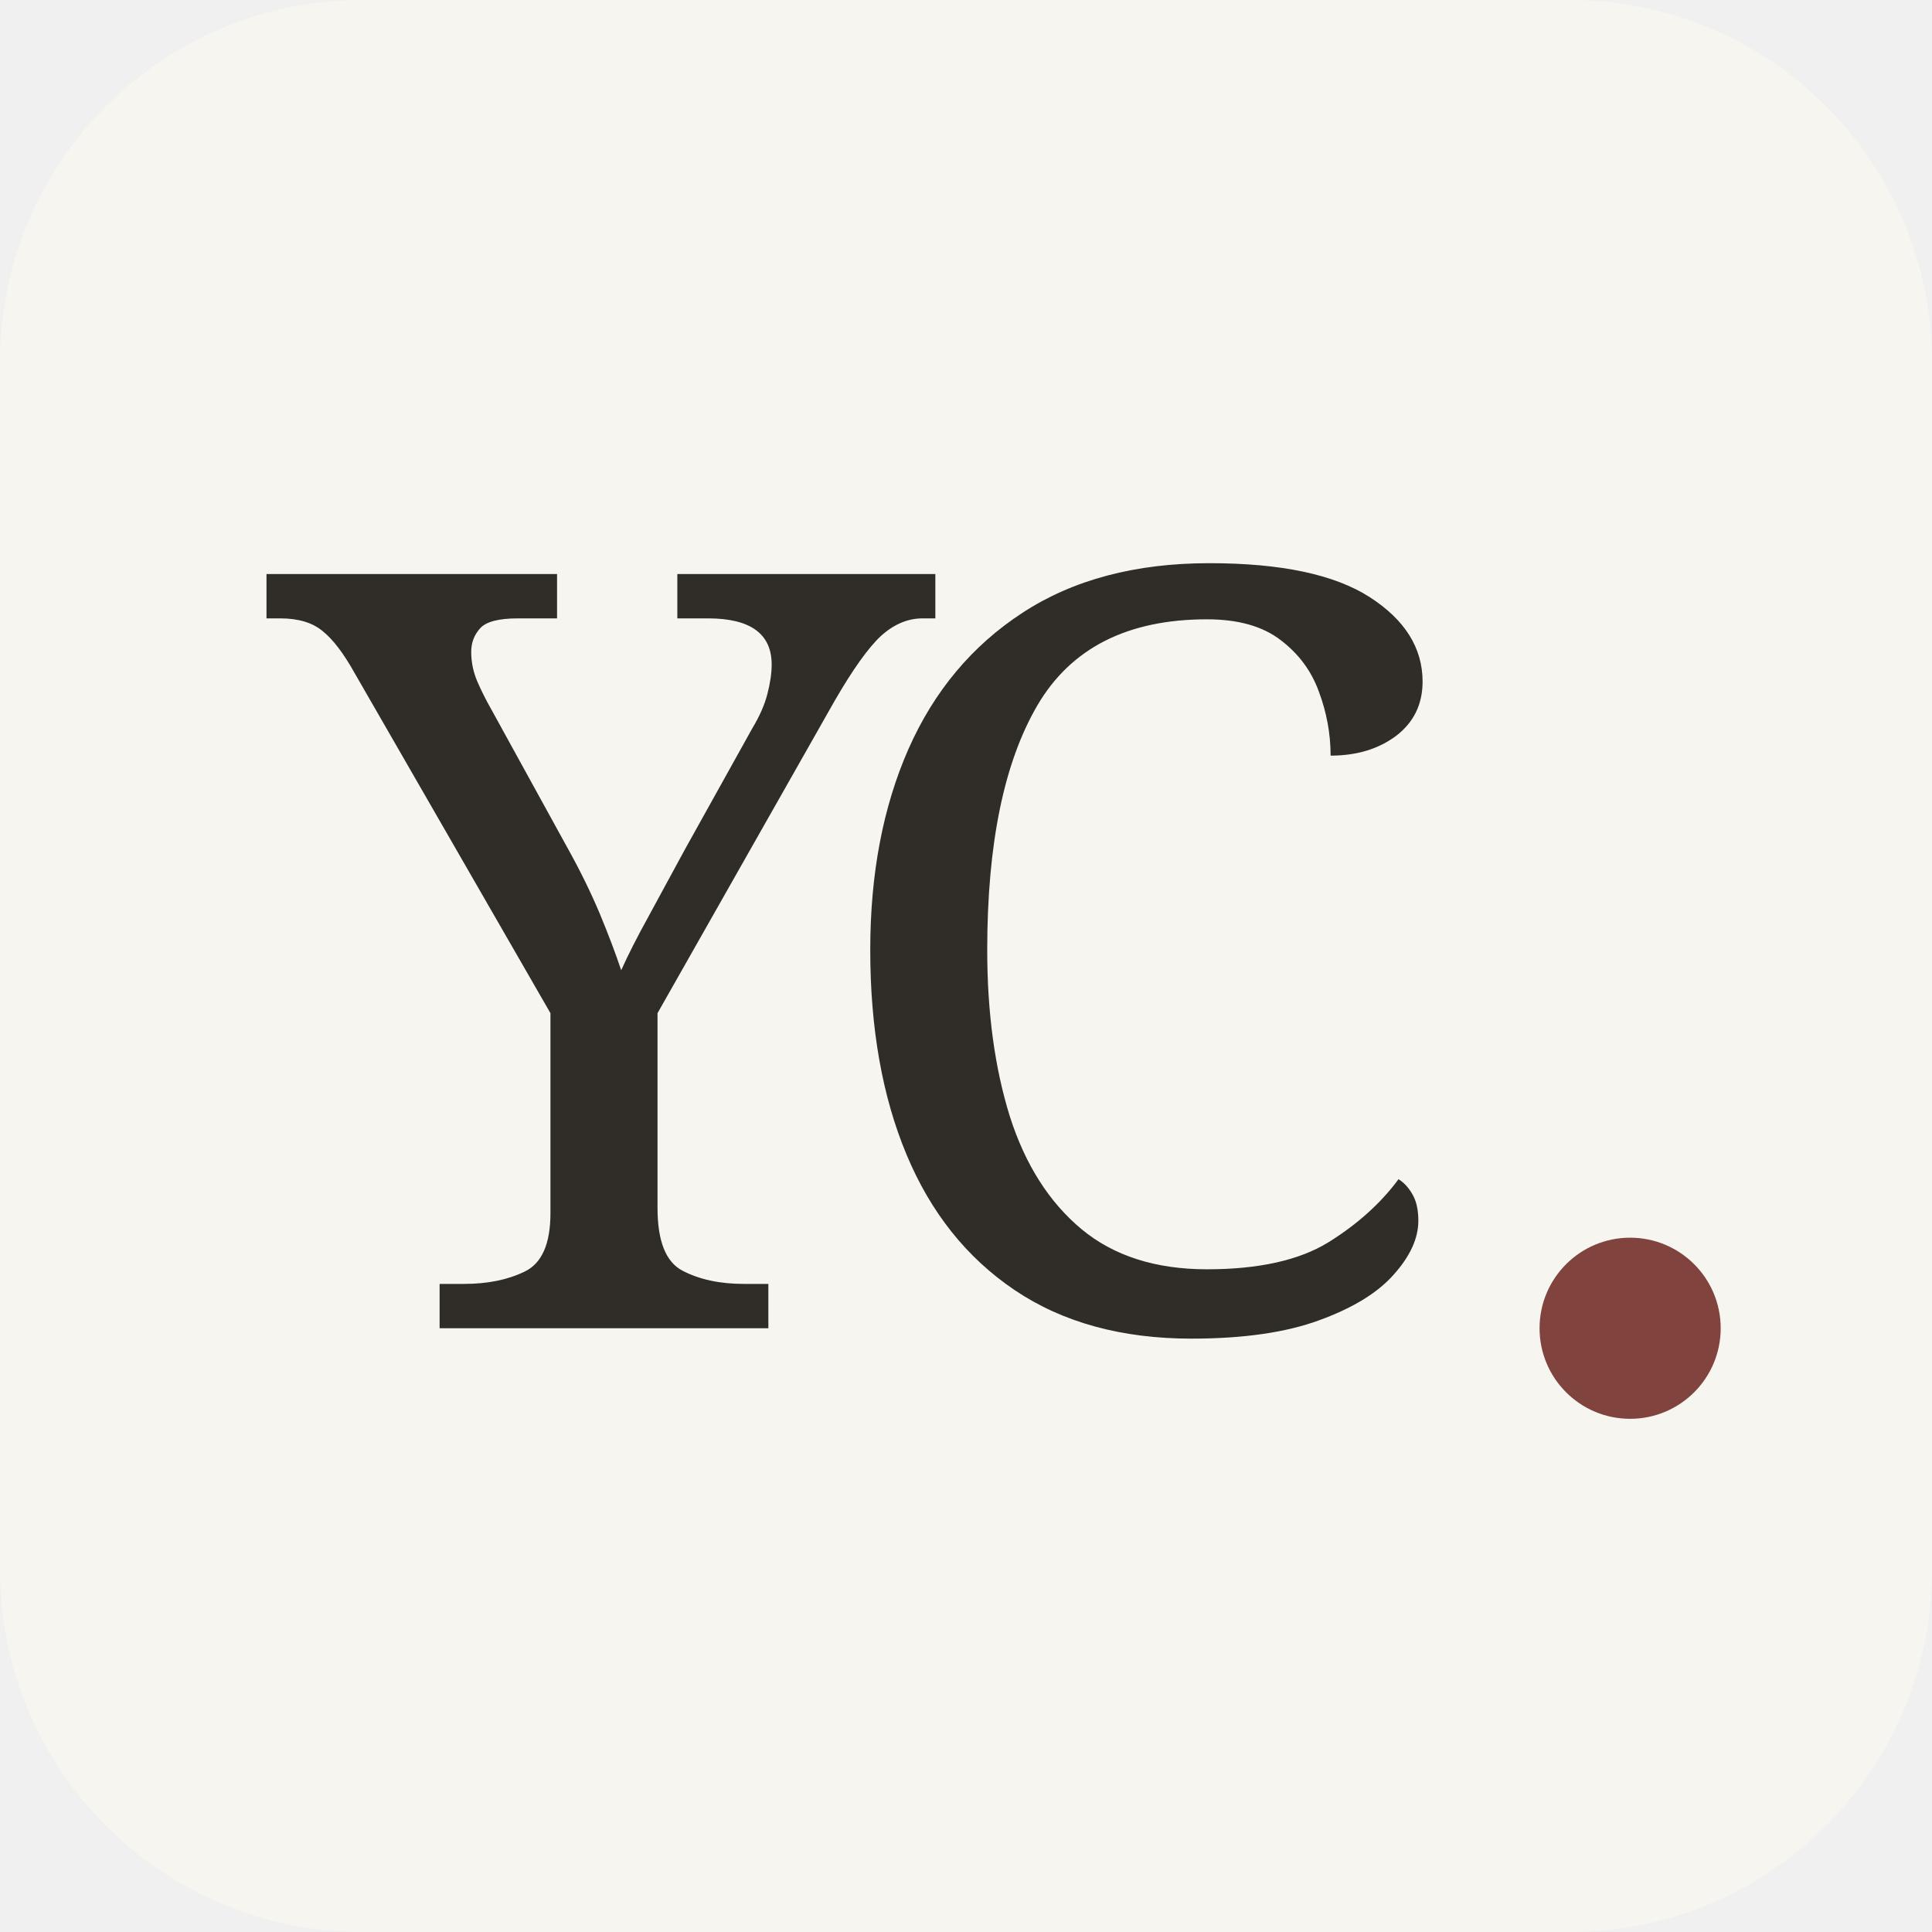
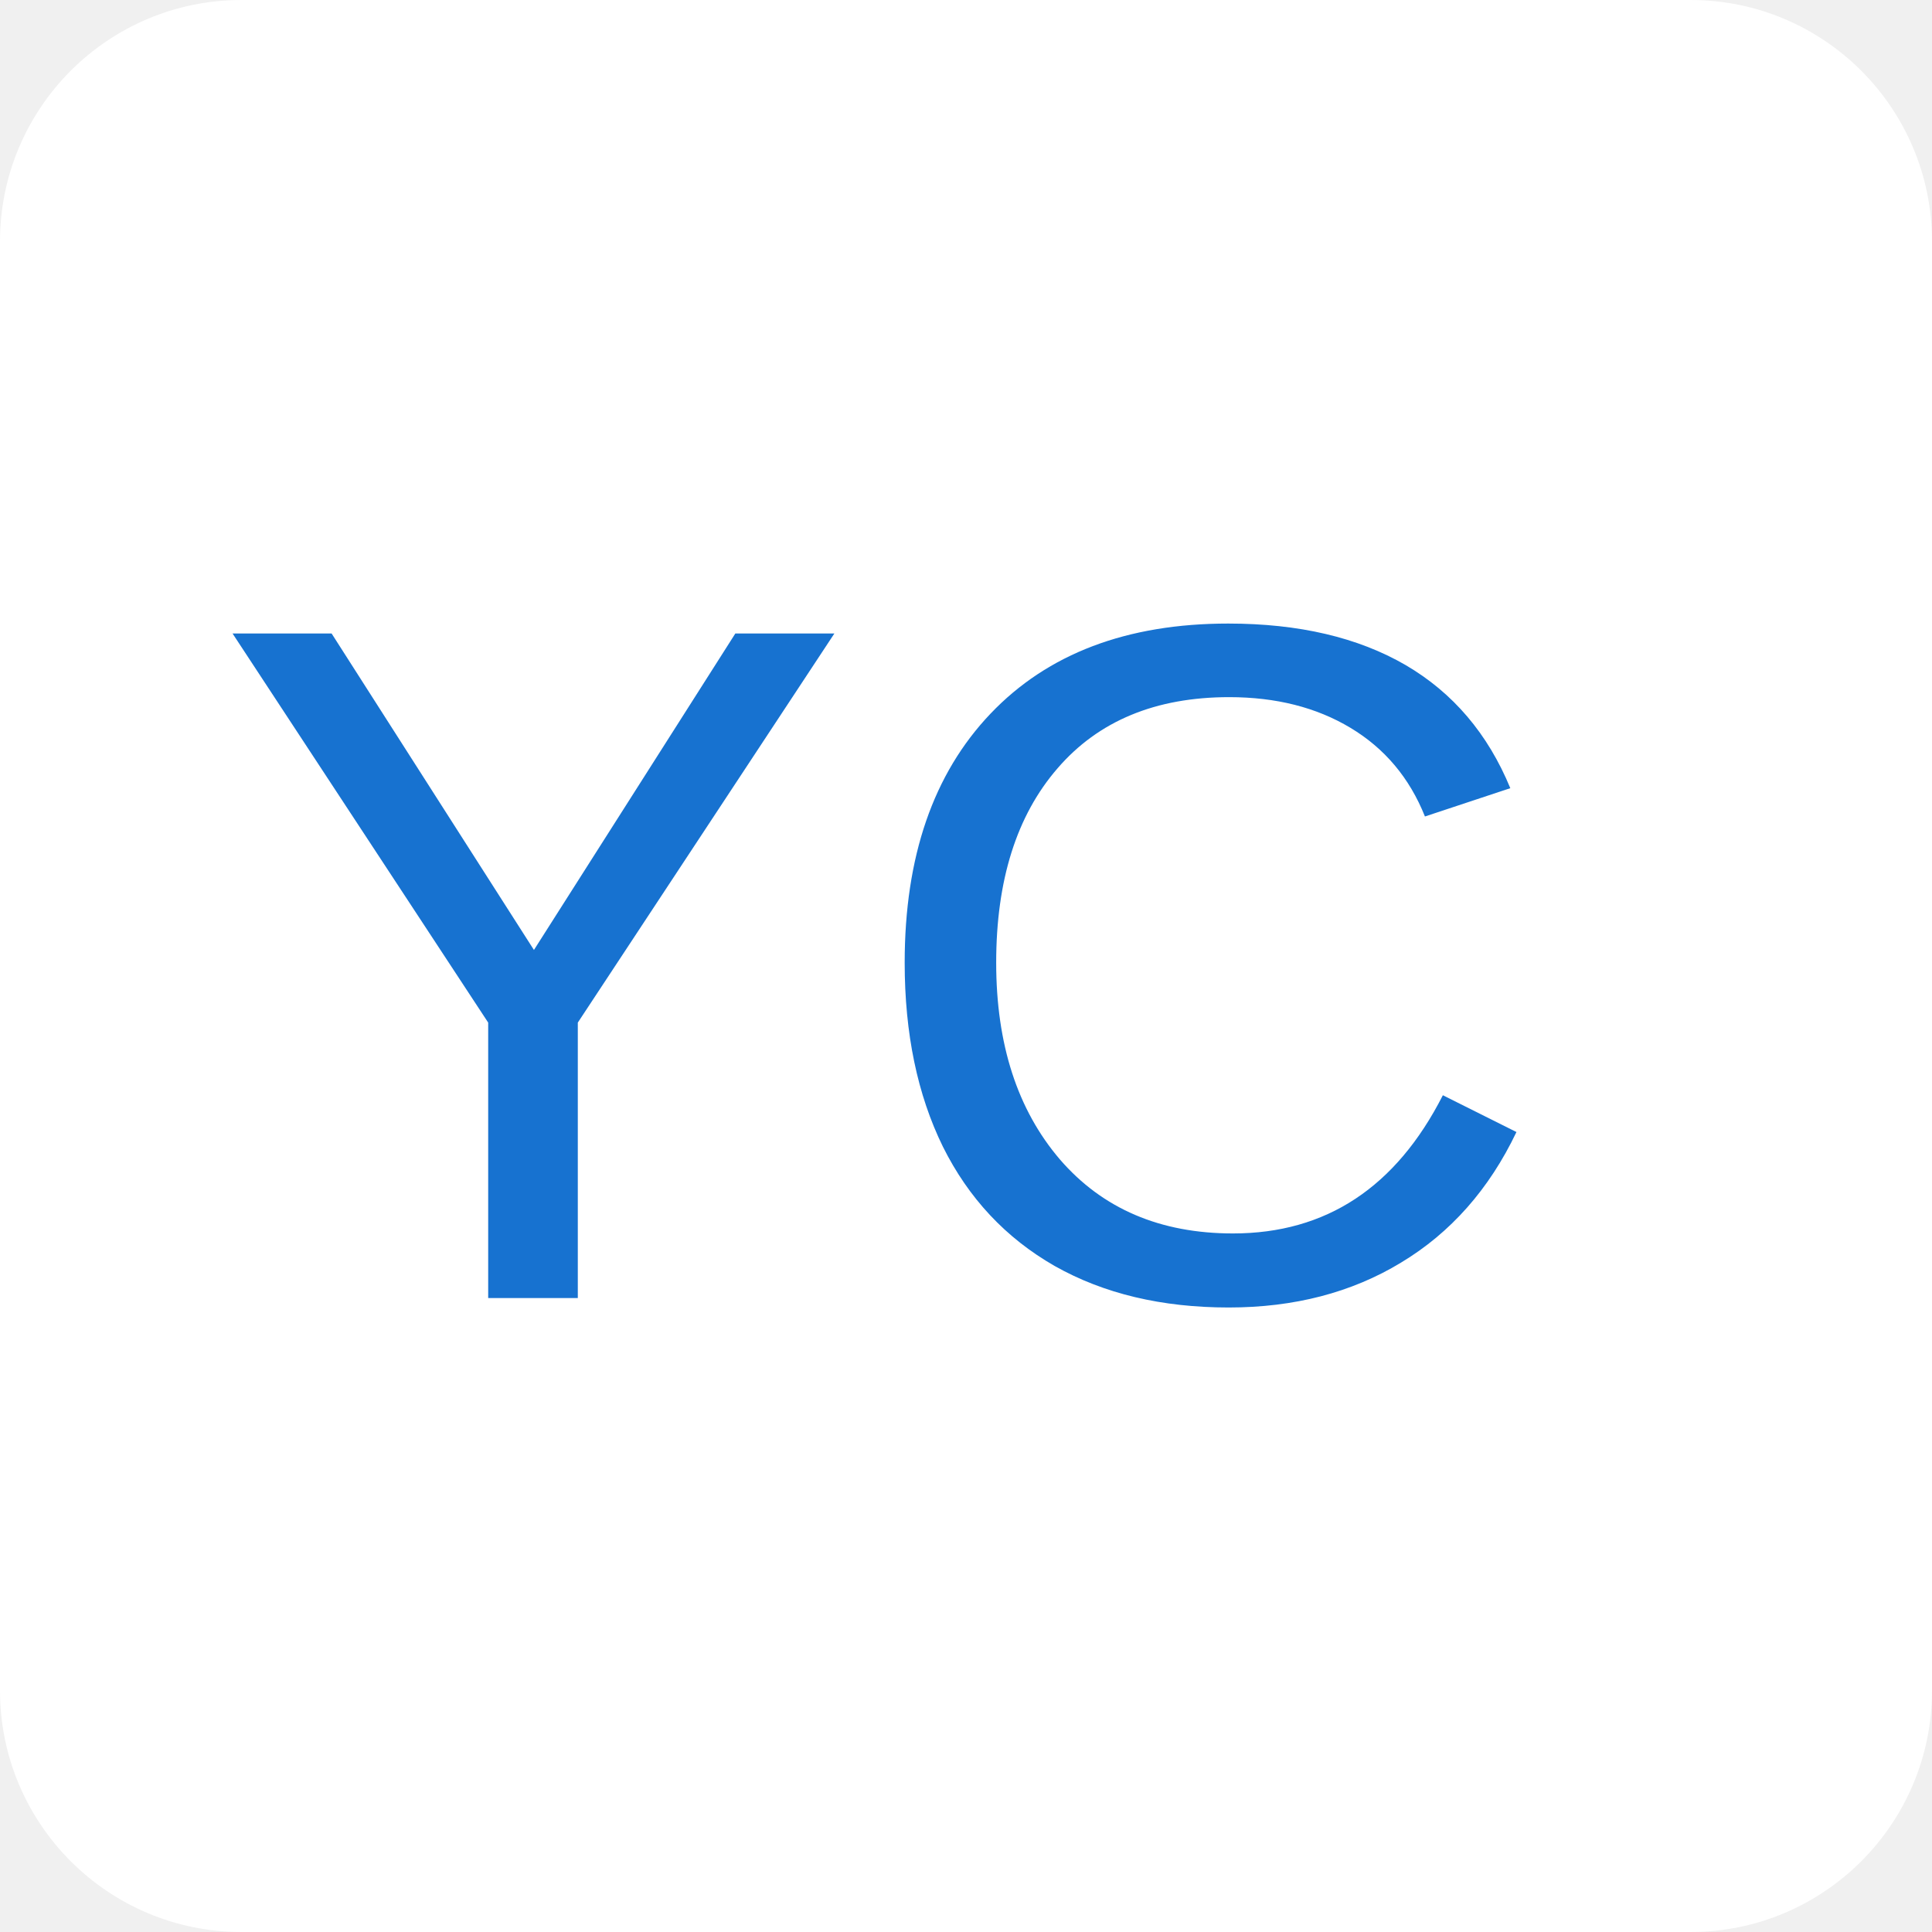
<svg xmlns="http://www.w3.org/2000/svg" viewBox="0 0 64 64">
-   <rect width="64" height="64" rx="12" fill="#f7f5f0" />
-   <text x="9" y="44" font-family="Georgia,serif" font-size="35" letter-spacing="-3" fill="#302d28">YC</text>
-   <circle cx="54" cy="44" r="3" fill="#80433e" />
+   <rect width="64" height="64" rx="8" fill="#fff" />
+   <text x="7" y="43" font-family="Arial,Helvetica,sans-serif" font-size="32" fill="#1772d0">YC</text>
</svg>
